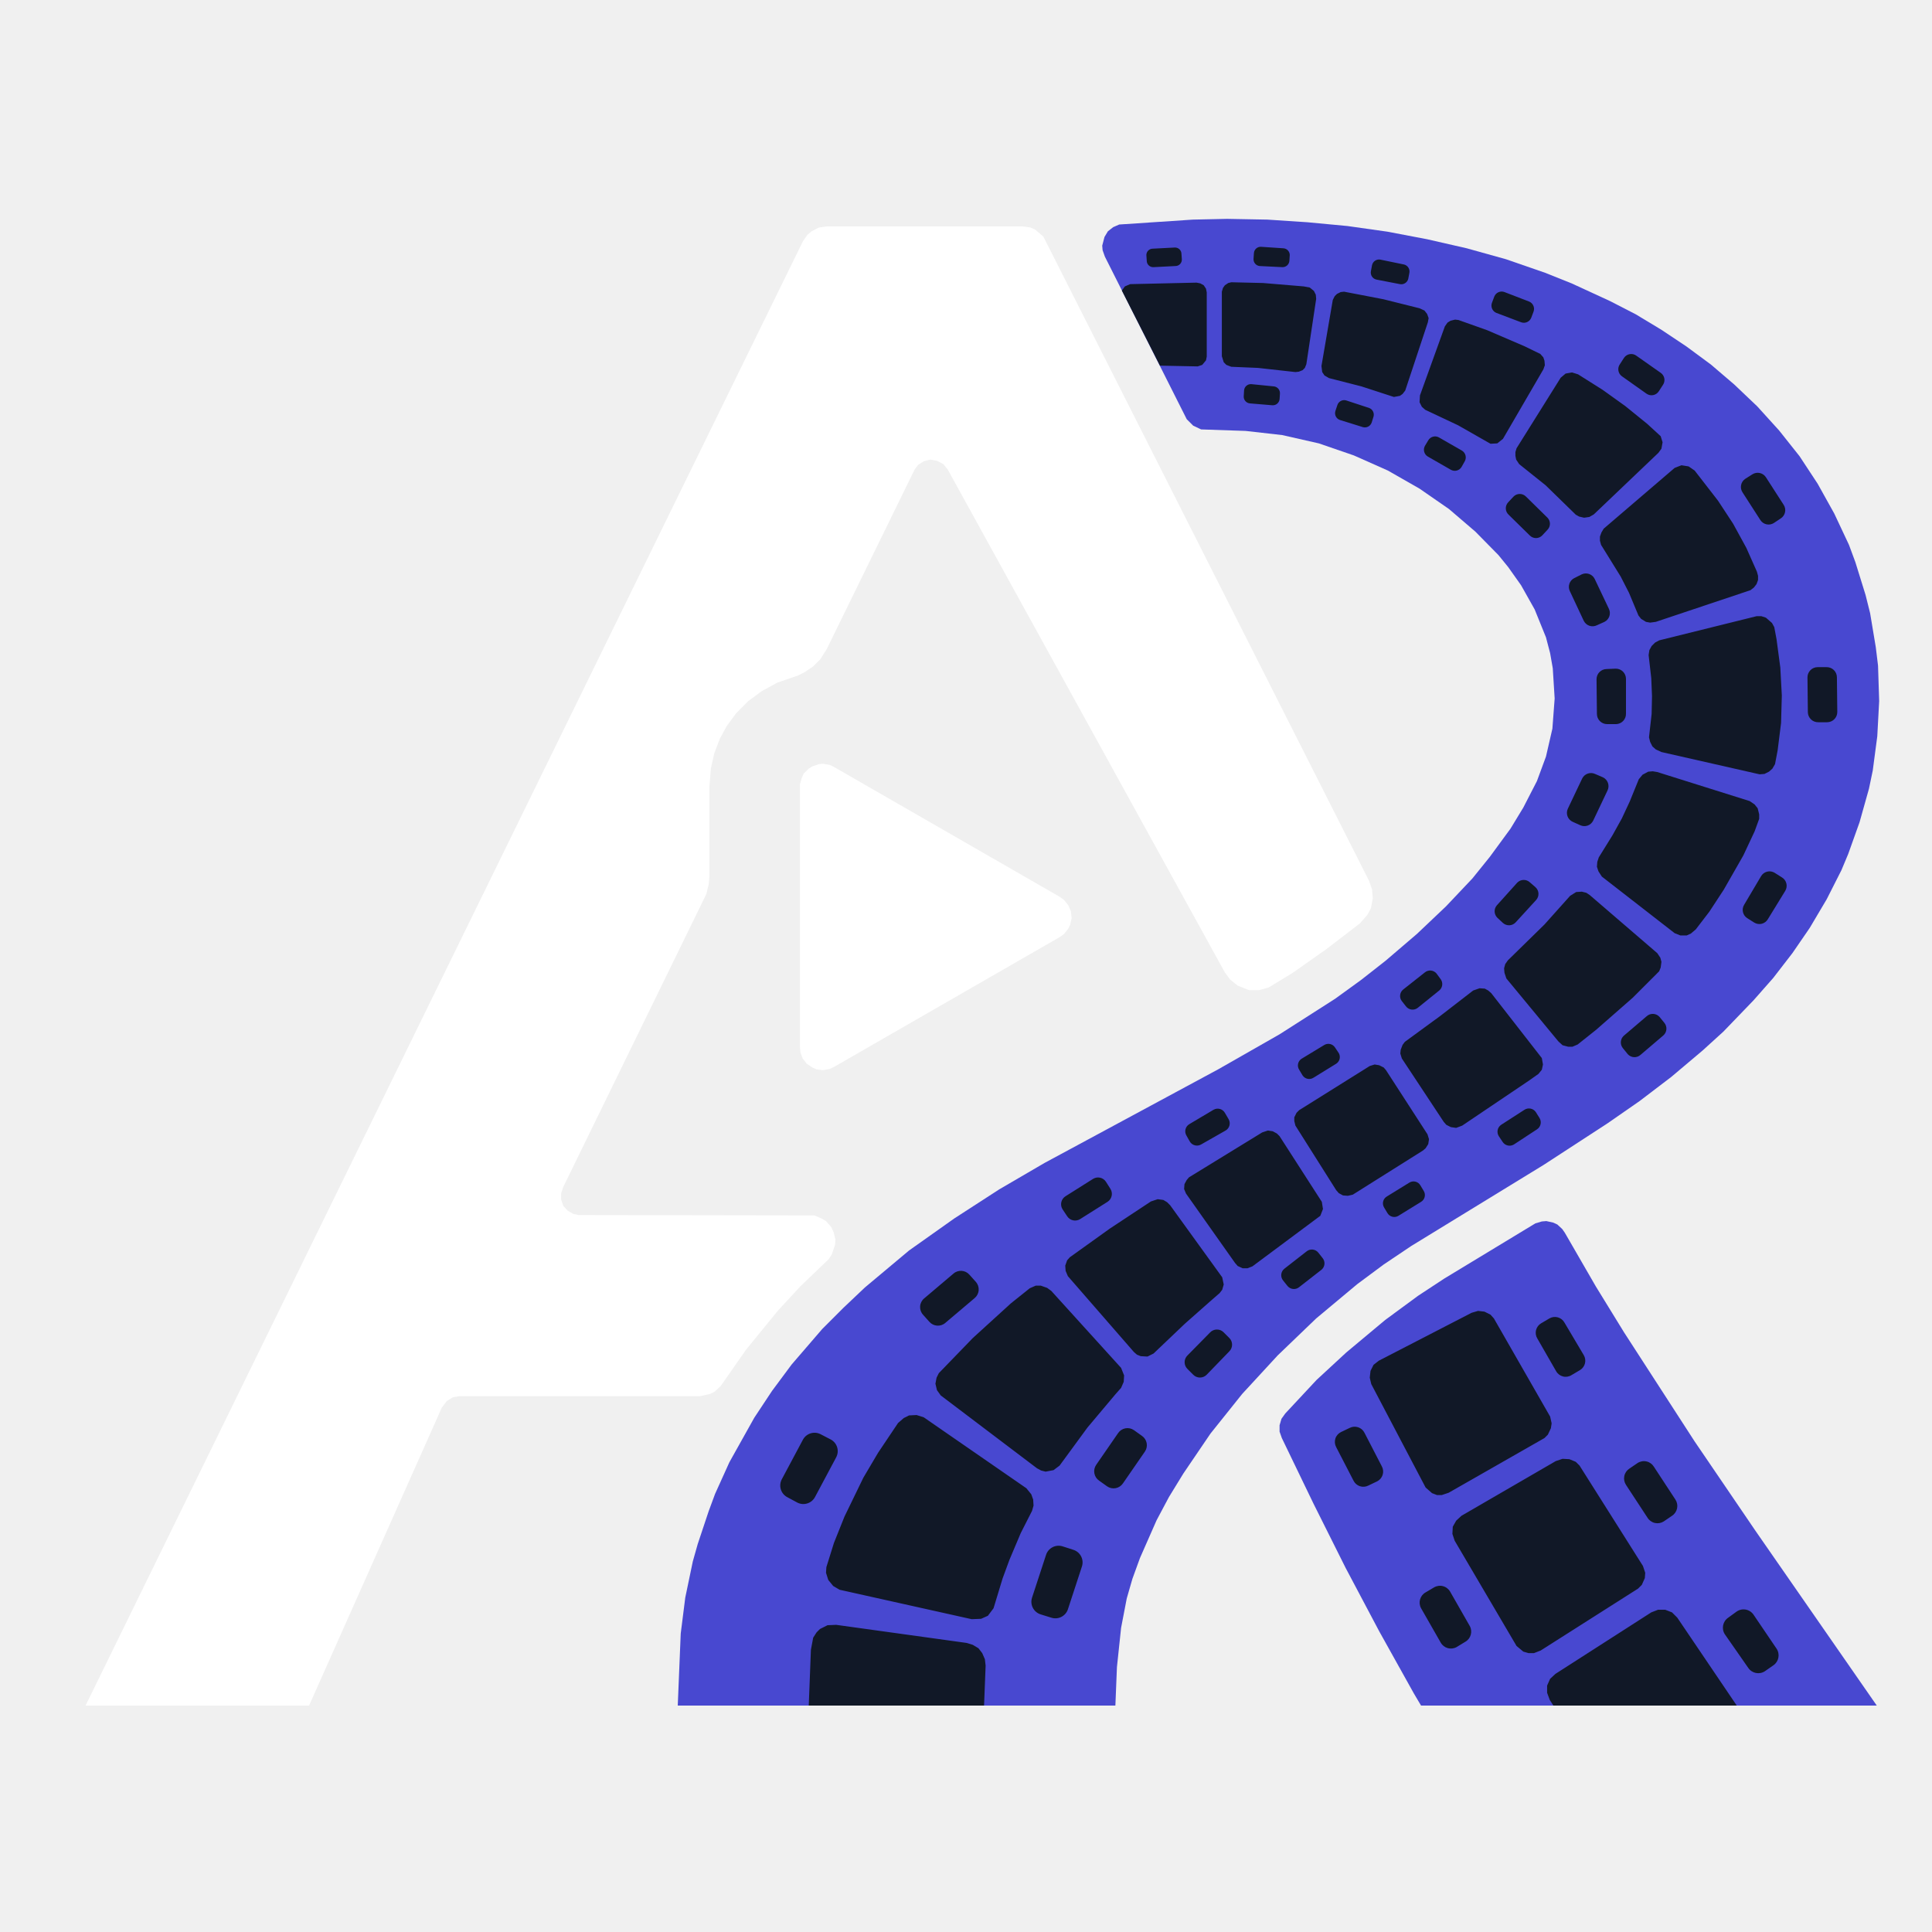
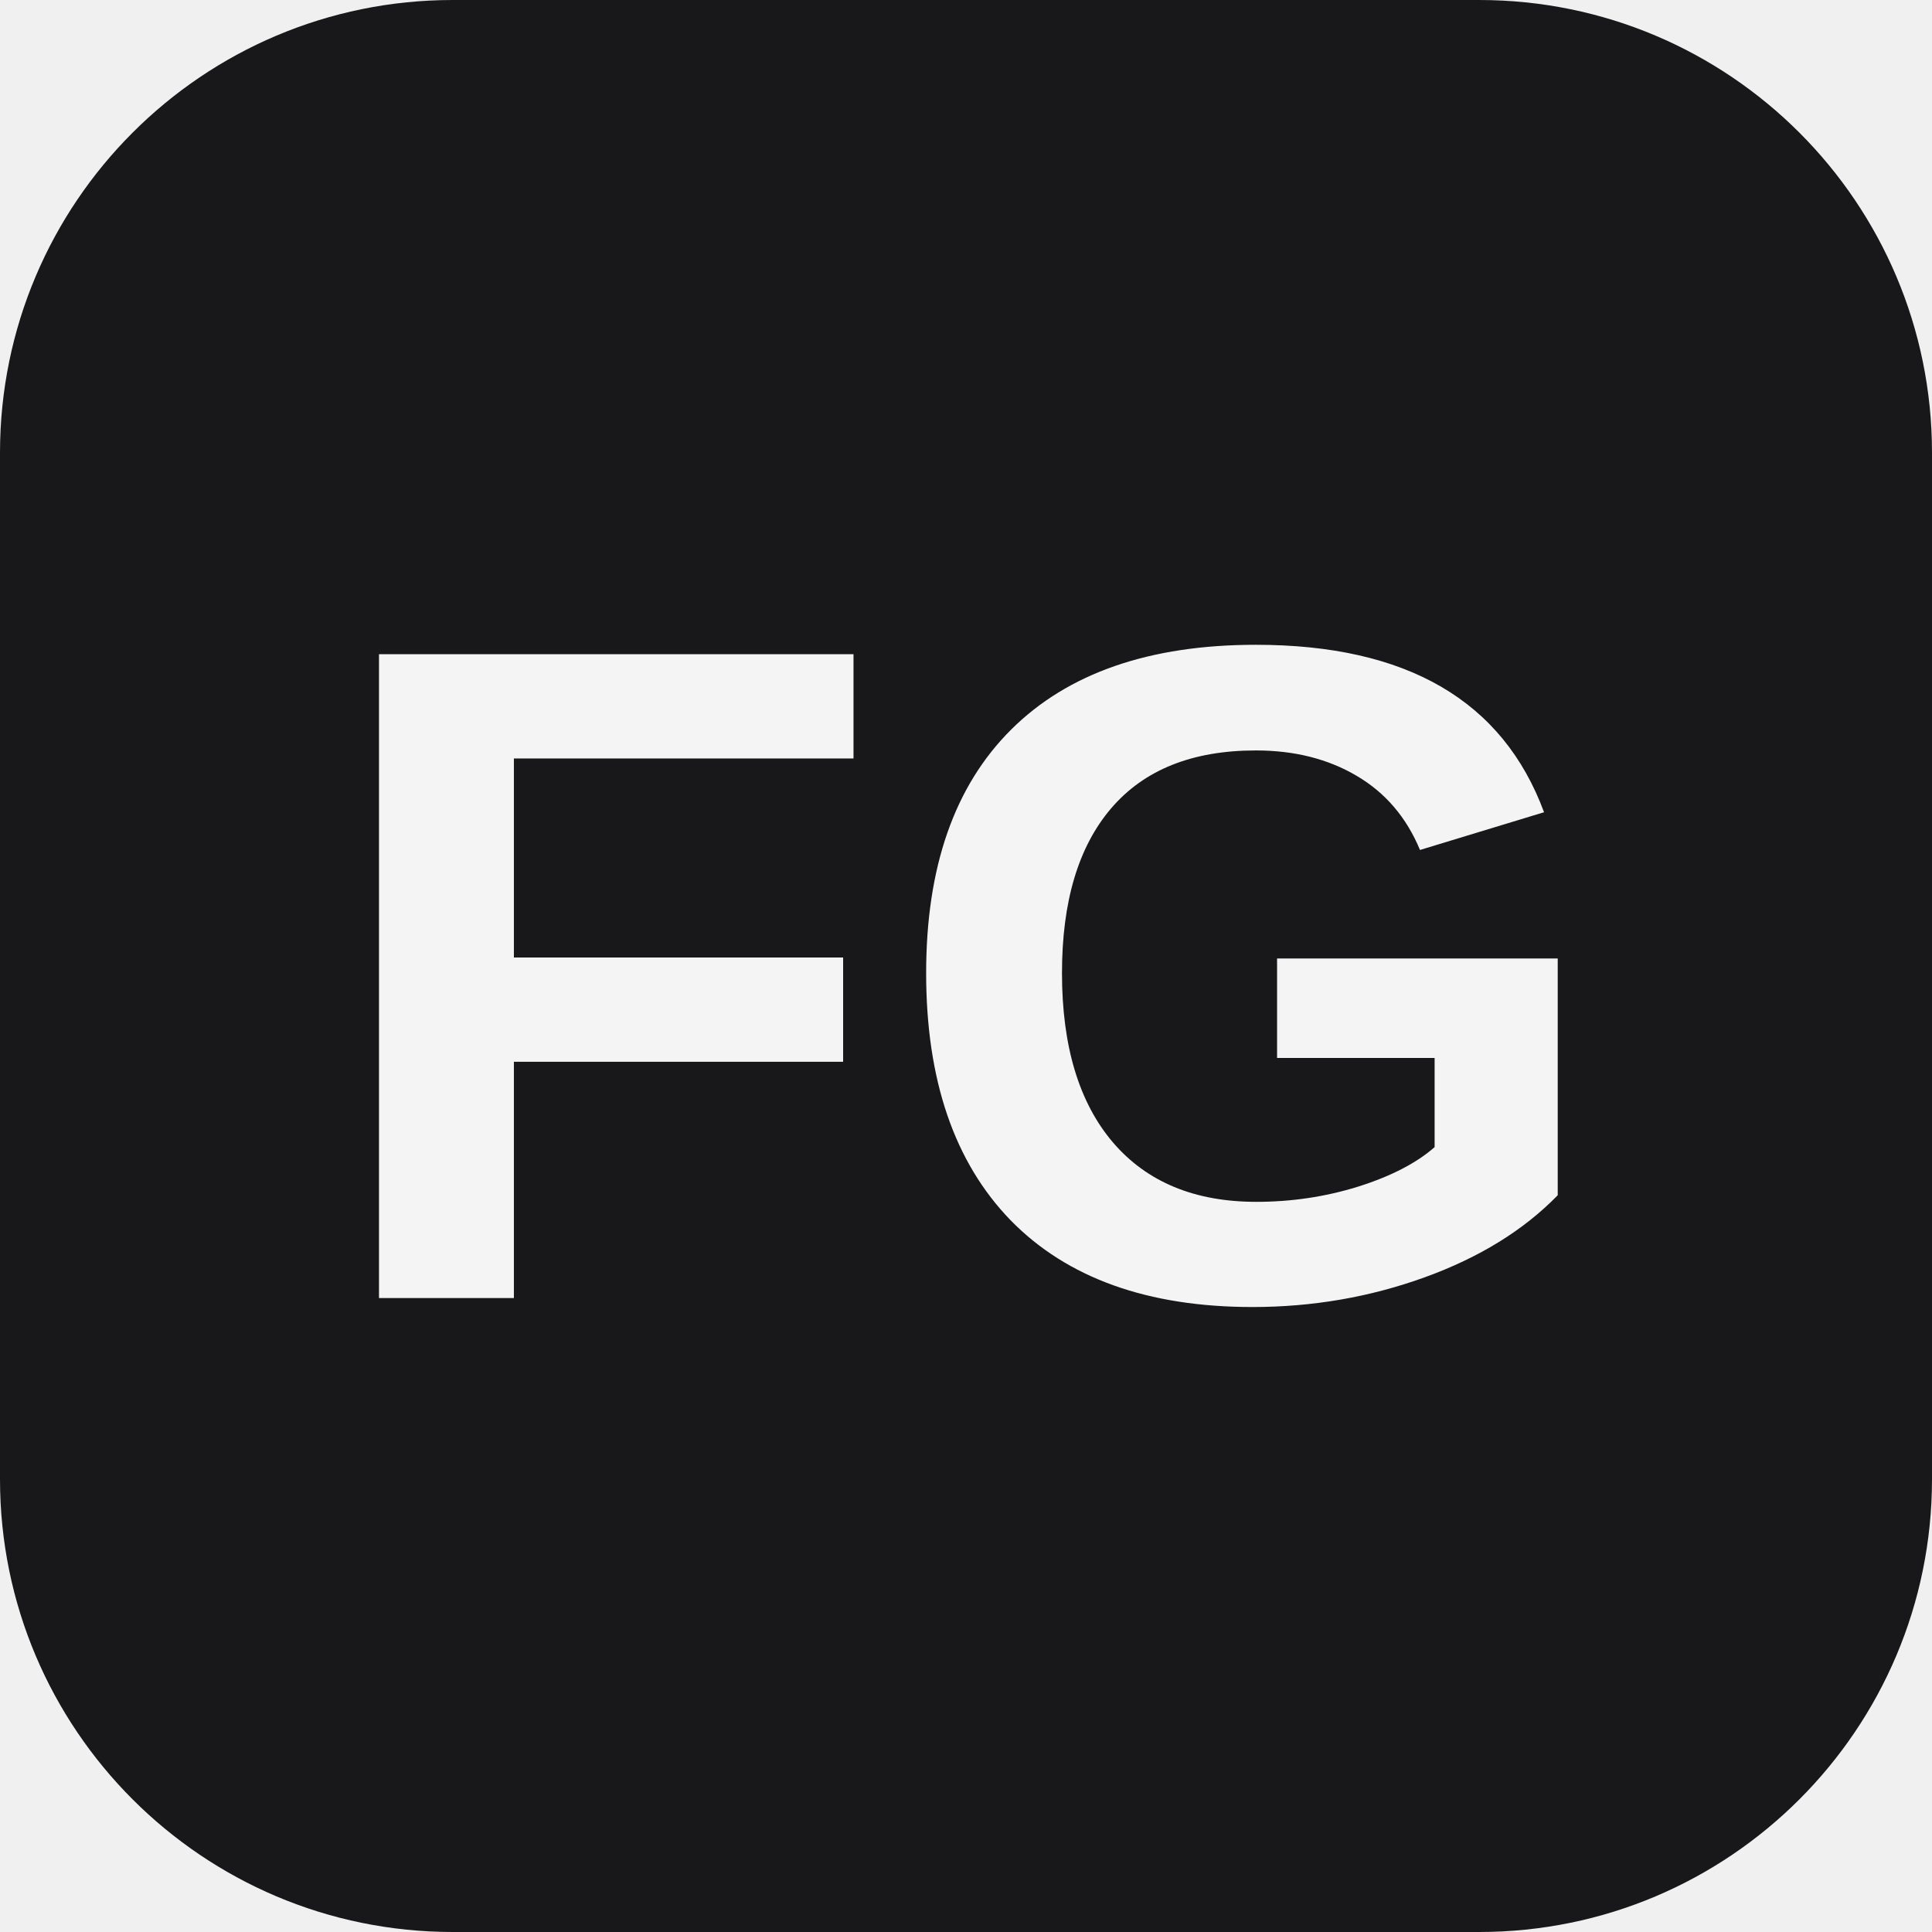
- <svg xmlns="http://www.w3.org/2000/svg" viewBox="0 0 512 512">
-   <clipPath id="b">
-     <path d="M0 0H512V452H0Z" />
-   </clipPath>
-   <g clip-path="url(#b)">
-     <path fill="#FFFFFF" d="M13.9 469.9 l-0.7 2.6 l0.1 1.4 l0.5 1.9 l0.7 1.2 l1.3 1.5 l1.2 0.7 l1.9 0.7 l46.1 0.1 l1.9-0.3 l1.9-0.8 l1.5-1.4 l1-1.7 l45.8-102.8 l1.3-1.7 l1.6-1 l1.7-0.3 l63.8 0 l2.7-0.6 l1.2-0.6 l1.6-1.5 l6.7-9.6 l8.4-10.3 l6-6.5 l7.5-7.2 l0.8-1.2 l0.9-2.6 l0.1-1.4 l-0.5-2 l-0.6-1.3 l-1.4-1.6 l-1.2-0.7 l-1.9-0.8 l-62.5-0.1 l-1.4-0.3 l-1.5-0.9 l-1.1-1.2 l-0.6-1.7 l0-1.6 l0.5-1.6 l38-77.8 l0.6-2.5 l0.2-2.1 l0-23.8 l0.4-4.9 l0.9-4 l1.5-3.9 l1.8-3.3 l2.5-3.4 l3.2-3.2 l3.5-2.6 l4.2-2.3 l5.5-1.9 l1.8-0.9 l2.2-1.5 l1.9-1.9 l1.7-2.7 l23.3-47.6 l0.9-1.2 l1.6-1 l1.6-0.4 l1.8 0.3 l1.7 0.9 l1.2 1.5 l73.4 133.2 l1.4 1.9 l2 1.6 l3 1.2 l2.6 0 l2.6-0.7 l6.4-3.9 l8.8-6.2 l9-6.9 l2-2.3 l0.9-1.7 l0.5-2.6 l-0.2-2.4 l-0.8-2.3 l-86.3-170.7 l-2.1-1.8 l-1.3-0.6 l-2.1-0.3 l-51.9 0 l-2.1 0.3 l-1.9 1 l-1.1 0.9 l-1.2 1.7zM221.1 203.3 l-1.2-0.6 l-1.8-0.3 l-1.1 0.1 l-1.7 0.6 l-1 0.6 l-1.3 1.3 l-0.5 1.1 l-0.5 1.7 l0 69.7 l0.1 1.3 l0.6 1.7 l1.1 1.4 l1.5 1 l1.1 0.5 l1.7 0.2 l1.8-0.3 l1.2-0.6 l59.8-34.4 l1.1-0.8 l1.1-1.4 l0.5-1 l0.4-1.8 l-0.2-1.8 l-0.7-1.6 l-1.1-1.4 l-1.1-0.8z" />
-     <path fill="#4848D0" d="M340.6 374.6 l-1 1.4 l-0.5 1.7 l0 1.7 l0.6 1.7 l8.4 17.4 l8.5 17 l8.9 16.8 l9.2 16.5 l12.8 21.6 l13.4 21.1 l32.8 47.6 l1.6 1.6 l1.6 0.8 l1.8 0.2 l1.7-0.3 l1.6-0.8 l74-51.2 l1.6-1.7 l0.9-2.2 l-0.1-2.3 l-0.9-2.2 l-52.2-75.2 l-16.2-23.8 l-18.7-28.9 l-7.5-12.2 l-8.2-14.2 l-0.7-1 l-1.3-1.2 l-1.1-0.5 l-1.8-0.4 l-1.2 0.1 l-1.7 0.5 l-24.1 14.6 l-7 4.6 l-8.7 6.4 l-10.3 8.6 l-7.9 7.3zM178.3 483.8 l0.3 2.3 l1.3 2 l1.9 1.4 l2.2 0.5 l104 4 l2.3-0.4 l2-1.2 l1.1-1.4 l0.7-2.2 l1.9-47 l1.1-10.4 l1.5-7.8 l1.5-5.2 l2-5.5 l4.4-10 l3.3-6.2 l3.8-6.2 l7.2-10.6 l8.4-10.5 l9.4-10.2 l10.2-9.8 l10.9-9.1 l7-5.2 l7.3-4.9 l35.1-21.5 l16.9-11 l8.5-5.9 l8.4-6.4 l8.3-7 l5.5-5 l8-8.3 l5.2-5.9 l5.1-6.6 l4.6-6.7 l4.5-7.6 l3.9-7.7 l1.8-4.3 l3-8.4 l2.5-8.9 l1-4.8 l1.2-9.1 l0.5-9.3 l-0.3-9.4 l-0.6-4.9 l-1.5-9 l-1.2-4.8 l-2.7-8.7 l-1.7-4.6 l-3.9-8.3 l-4.4-7.9 l-4.8-7.3 l-5.4-6.8 l-5.8-6.4 l-6.1-5.8 l-6.2-5.3 l-6.5-4.8 l-6.6-4.4 l-6.8-4.1 l-6.8-3.5 l-10.2-4.7 l-7-2.8 l-10.4-3.6 l-10.4-2.9 l-10.5-2.4 l-10.5-2 l-10.6-1.5 l-10.6-1 l-10.6-0.7 l-10.7-0.2 l-9.1 0.2 l-19.5 1.3 l-1.6 0.7 l-1.4 1.1 l-0.9 1.5 l-0.6 2.3 l0.1 1.2 l0.6 1.7 l21.7 43.1 l1.7 1.7 l2.1 1 l11.8 0.4 l9.7 1.1 l9.7 2.2 l9.3 3.2 l9 4 l8.4 4.8 l7.8 5.4 l7 6 l6.1 6.2 l2.6 3.2 l3.4 4.8 l3.6 6.4 l3 7.4 l1.1 4.2 l0.7 4 l0.5 8 l-0.6 8 l-1.7 7.4 l-2.4 6.5 l-3.6 7 l-3.4 5.6 l-5.5 7.5 l-4.6 5.7 l-7 7.4 l-7.7 7.3 l-8.3 7.1 l-6.5 5.1 l-6.9 5 l-14.7 9.4 l-16.3 9.3 l-46 24.8 l-12 7 l-11.9 7.7 l-12 8.5 l-11.7 9.8 l-5.7 5.4 l-5.6 5.6 l-8.1 9.4 l-5.2 7 l-4.7 7.1 l-6.6 11.8 l-3.8 8.4 l-1.7 4.6 l-2.9 8.7 l-1.3 4.6 l-2 9.6 l-1.2 9.5z" />
-     <path fill="#111827" d="M365.4 360.6 l-1.4 1.1 l-0.8 1.6 l-0.2 1.8 l0.4 1.7 l14.4 27.4 l1.7 1.5 l1.3 0.5 l1.3 0 l1.8-0.6 l25.4-14.5 l0.9-0.9 l0.8-1.7 l0.2-1.3 l-0.4-1.8 l-14.9-26 l-0.9-1 l-1.6-0.8 l-1.7-0.2 l-1.7 0.5zM387.3 401.7 l-1.4 1.3 l-0.9 1.6 l-0.1 1.9 l0.6 1.8 l16.4 27.9 l1.8 1.5 l1.4 0.4 l1.4 0 l1.8-0.7 l25.8-16.4 l1-1 l0.8-1.8 l0.1-1.4 l-0.6-1.8 l-16.8-26.6 l-1-1 l-1.7-0.7 l-1.8-0.1 l-1.8 0.6zM412.2 443.6 l-1.4 1.3 l-0.8 1.8 l0 1.9 l0.7 1.9 l9 14 l9.4 14.1 l2 1.5 l2.4 0.3 l2.3-0.8 l25.7-17.7 l1-1.1 l0.7-1.8 l0.1-1.5 l-0.6-1.9 l-18.2-26.9 l-1.4-1.4 l-1.8-0.7 l-1.9 0 l-1.8 0.7zM440.2 485.8 l-1.1 1 l-0.9 1.8 l-0.2 1.9 l0.6 1.9 l17.9 25.9 l1 1.1 l1.8 0.9 l2 0.2 l1.8-0.6 l26-18 l1-1.1 l0.7-1.9 l0.1-1.5 l-0.6-1.9 l-17.9-25.9 l-1-1.1 l-1.8-0.9 l-2-0.1 l-1.9 0.6zM414.6 350.5l5.1 8.6a2.9 2.9 0 0 1 -1 4l-2.2 1.3a2.9 2.9 0 0 1 -4.1-1l-5-8.7a2.9 2.9 0 0 1 1-4l2.2-1.3a2.9 2.9 0 0 1 4 1.1zM361.6 379.7l4.6 8.9a2.9 2.9 0 0 1 -1.3 4l-2.3 1.1a2.9 2.9 0 0 1 -3.9-1.3l-4.6-8.9a2.9 2.9 0 0 1 1.3-4l2.3-1.1a2.9 2.9 0 0 1 3.9 1.3zM438.3 388.7l5.7 8.7a3.1 3.1 0 0 1 -0.9 4.3l-2.2 1.5a3.1 3.1 0 0 1 -4.3-1l-5.7-8.7a3.1 3.1 0 0 1 0.9-4.3l2.2-1.5a3.1 3.1 0 0 1 4.3 1zM384.3 421.8l5.2 9.1a3.1 3.1 0 0 1 -1.2 4.2l-2.3 1.4a3.1 3.1 0 0 1 -4.2-1.2l-5.2-9.1a3.1 3.1 0 0 1 1.2-4.2l2.2-1.3a3.1 3.1 0 0 1 4.3 1.1zM464.7 427.9l6.1 9a3.2 3.2 0 0 1 -0.8 4.4l-2.3 1.6a3.2 3.2 0 0 1 -4.4-0.9l-6.2-8.9a3.2 3.2 0 0 1 0.9-4.4l2.2-1.6a3.2 3.2 0 0 1 4.5 0.8zM299.5 75.3 l-1.4 0.6 l-0.8 1.1 l10.1 19.9 l10 0.2 l1.2-0.4 l1-1.2 l0.2-1 l0-17 l-0.2-1 l-0.6-0.9 l-0.9-0.5 l-1-0.2zM326.3 74.8 l-0.8 0.2 l-0.9 0.6 l-0.5 0.7 l-0.3 1 l0 17.1 l0.5 1.6 l0.7 0.7 l1.3 0.5 l7.1 0.3 l9.9 1.1 l0.9-0.1 l1-0.4 l0.6-0.6 l0.4-1 l2.6-17.3 l-0.1-1.1 l-0.5-1 l-1.1-0.9 l-1.6-0.3 l-10.8-0.9zM356.2 77.3 l-0.9 0.1 l-1 0.5 l-0.6 0.6 l-0.5 1 l-3 17.5 l0.2 1.6 l0.6 0.9 l1.2 0.7 l8.6 2.2 l8.6 2.8 l1.6-0.3 l0.7-0.5 l0.7-0.9 l6-18.1 l0.2-1.1 l-0.4-1.1 l-0.7-0.9 l-1.3-0.6 l-9.6-2.4zM386.5 84.8 l-0.9-0.1 l-1.2 0.3 l-0.8 0.5 l-0.7 1 l-6.6 18.3 l-0.1 1.8 l0.6 1.2 l0.9 0.8 l8.7 4.1 l8.6 4.9 l1.8-0.1 l1.5-1.2 l10.7-18.4 l0.4-1.1 l-0.1-1.2 l-0.3-0.9 l-0.8-0.9 l-4.1-2 l-10-4.3zM401.9 118.8 l-0.3 1 l0 1 l0.2 1 l0.8 1.2 l7 5.6 l8 7.8 l0.9 0.5 l1.3 0.3 l1.4-0.2 l1.2-0.7 l17.1-16.3 l0.8-1.1 l0.3-1.7 l-0.5-1.6 l-3.6-3.3 l-5.8-4.7 l-6-4.3 l-6.5-4.1 l-1.6-0.5 l-1.7 0.3 l-1.3 1.1zM425 140.1 l-0.6 1 l-0.4 1.1 l0 1.1 l0.3 1.1 l5.2 8.4 l2.2 4.3 l2.5 6 l0.7 0.9 l1.3 0.8 l1.1 0.2 l1.5-0.2 l25.1-8.4 l0.9-0.7 l0.7-0.9 l0.4-1.1 l0-1.1 l-0.3-1.1 l-2.8-6.3 l-3.5-6.4 l-4-6.1 l-6.2-8 l-1.6-1.1 l-1.9-0.3 l-1.8 0.7zM439.7 169.7 l-1.1 0.6 l-0.9 0.9 l-0.6 1.1 l-0.2 1.3 l0.7 6.1 l0.2 4.8 l-0.1 4.7 l-0.7 6.2 l0.3 1.2 l0.6 1.2 l0.9 0.8 l1.5 0.7 l26 5.9 l1.3-0.1 l1.2-0.6 l0.9-0.8 l0.7-1.2 l0.7-3.7 l0.9-7.2 l0.2-7.3 l-0.4-7.4 l-1-7.5 l-0.6-3.2 l-0.6-1.1 l-1.6-1.4 l-1.2-0.4 l-1.3 0zM423.7 227.2 l-0.4 1.2 l-0.1 1.3 l0.4 1.2 l0.9 1.4 l19.3 15 l1.5 0.6 l1.7 0 l1.1-0.5 l1.3-1.1 l3.6-4.7 l3.8-5.8 l5.2-9.1 l3-6.4 l1.2-3.3 l0-1.2 l-0.4-1.6 l-0.8-1 l-1.3-0.9 l-24.5-7.7 l-1.2-0.2 l-1.2 0.1 l-1.5 0.8 l-1 1.2 l-2.4 5.9 l-2.1 4.5 l-2.5 4.5zM399.6 254.5 l-0.7 1 l-0.3 1.1 l0.1 1.2 l0.5 1.5 l13.8 16.7 l1.1 1 l1.5 0.4 l1.1 0 l1.4-0.6 l4.9-3.9 l9.7-8.5 l7-7 l0.4-1 l0.2-1.5 l-0.3-1.1 l-0.8-1.2 l-17.9-15.4 l-0.9-0.6 l-1.2-0.3 l-1.5 0.1 l-1.6 1 l-6.8 7.6zM372.3 276.1 l-0.6 0.8 l-0.5 1.3 l-0.1 1 l0.4 1.3 l11.1 16.8 l0.7 0.8 l1.2 0.6 l1.4 0.2 l1.6-0.6 l17.8-12 l2.4-1.7 l0.9-1.1 l0.3-1.4 l-0.3-1.7 l-13.4-17.2 l-0.8-0.7 l-0.9-0.5 l-1.4-0.1 l-1.7 0.6 l-8.8 6.8zM344.3 294.2 l-0.7 0.7 l-0.6 1.2 l0 1 l0.3 1.2 l10.8 17.1 l0.7 0.8 l1.1 0.6 l1.3 0.1 l1.3-0.3 l18.6-11.7 l0.7-0.6 l0.7-1.1 l0.2-1.3 l-0.4-1.3 l-11-17 l-0.6-0.7 l-1.2-0.6 l-1.2-0.2 l-1.3 0.4zM315.1 312 l-0.6 0.7 l-0.6 1.1 l-0.1 1.3 l0.5 1.2 l13 18.4 l0.7 0.8 l1.3 0.6 l1.3 0 l1.3-0.5 l18-13.4 l0.7-1.8 l-0.3-1.9 l-11.2-17.4 l-0.7-0.7 l-1.1-0.6 l-1.3-0.2 l-1.5 0.5zM283.5 333.2 l-0.7 0.8 l-0.5 1.4 l0.1 1.4 l0.6 1.4 l17.5 20.1 l0.8 0.7 l1 0.4 l1.8 0.1 l1.6-0.8 l8.3-7.9 l6.9-6.1 l2.3-2 l0.7-0.9 l0.4-1.4 l-0.4-1.9 l-13.8-19.1 l-0.8-0.8 l-1-0.6 l-1.5-0.2 l-1.8 0.6 l-10.9 7.2zM248.8 363.9 l-0.6 1.2 l-0.3 1.6 l0.4 1.7 l1 1.4 l25.5 19.3 l1.1 0.6 l1.2 0.3 l2.1-0.4 l1.6-1.2 l7.4-10.1 l7.4-8.8 l1.5-1.7 l0.7-1.6 l0.1-1.7 l-0.8-2 l-18.5-20.4 l-1.1-0.8 l-1.7-0.6 l-1.3 0 l-1.6 0.7 l-5 4 l-10.1 9.2zM219 415.3 l-0.1 1.5 l0.6 1.9 l1.3 1.6 l1.7 1 l35 7.8 l2.5-0.1 l1.8-0.8 l1.5-2 l2.4-7.9 l1.8-4.9 l3-7.1 l3-5.9 l0.4-1.4 l-0.1-1.6 l-0.5-1.4 l-1.3-1.6 l-27.2-18.8 l-1.9-0.6 l-2 0.1 l-1.4 0.7 l-1.5 1.3 l-5.3 7.9 l-3.9 6.6 l-5 10.3 l-2.8 7zM213.4 476 l0.4 1.6 l1.2 2 l1.3 1 l2.1 0.8 l35.4 1.4 l1.7-0.2 l2-1 l1.5-1.7 l0.5-1 l0.3-1.7 l1.4-35.8 l-0.2-1.7 l-0.7-1.6 l-1-1.3 l-1.5-0.9 l-1.6-0.5 l-34.6-4.8 l-2.3 0.1 l-2 1 l-0.9 0.9 l-0.9 1.4 l-0.6 3.2zM305.5 65.9l5.8-0.3a1.7 1.7 0 0 1 1.8 1.7l0.1 1.4a1.7 1.7 0 0 1 -1.7 1.8l-5.8 0.3a1.7 1.7 0 0 1 -1.8-1.7l-0.1-1.5a1.7 1.7 0 0 1 1.7-1.7zM334.1 65.4l6 0.4a1.8 1.8 0 0 1 1.7 1.8l-0.1 1.5a1.8 1.8 0 0 1 -1.8 1.7l-6.1-0.3a1.8 1.8 0 0 1 -1.6-1.9l0.1-1.5a1.8 1.8 0 0 1 1.8-1.7zM331.6 101.8l6 0.6a1.8 1.8 0 0 1 1.6 1.9l-0.1 1.5a1.8 1.8 0 0 1 -1.9 1.6l-6-0.5a1.8 1.8 0 0 1 -1.6-1.9l0.1-1.6a1.8 1.8 0 0 1 1.9-1.6zM365.8 68.8l6.3 1.3a1.9 1.9 0 0 1 1.4 2.2l-0.3 1.6a1.9 1.9 0 0 1 -2.2 1.4l-6.2-1.2a1.9 1.9 0 0 1 -1.5-2.2l0.3-1.6a1.9 1.9 0 0 1 2.2-1.5zM356.7 106.1l6.1 2a1.9 1.9 0 0 1 1.2 2.3l-0.5 1.6a1.9 1.9 0 0 1 -2.3 1.2l-6.1-1.9a1.9 1.9 0 0 1 -1.2-2.4l0.5-1.5a1.9 1.9 0 0 1 2.3-1.3zM398.7 77.4l6.5 2.5a2.1 2.1 0 0 1 1.2 2.7l-0.6 1.6a2.1 2.1 0 0 1 -2.7 1.2l-6.6-2.5a2.1 2.1 0 0 1 -1.1-2.7l0.6-1.6a2.1 2.1 0 0 1 2.7-1.2zM381.3 115.9l6.1 3.5a2.1 2.1 0 0 1 0.8 2.8l-0.9 1.6a2.1 2.1 0 0 1 -2.8 0.7l-6.1-3.5a2.1 2.1 0 0 1 -0.8-2.8l0.9-1.5a2.1 2.1 0 0 1 2.8-0.8zM433.7 94.3l6.4 4.5a2.3 2.3 0 0 1 0.6 3.2l-1.1 1.7a2.3 2.3 0 0 1 -3.3 0.6l-6.5-4.6a2.3 2.3 0 0 1 -0.5-3.2l1.1-1.7a2.3 2.3 0 0 1 3.3-0.5zM404.4 131.6l5.7 5.6a2.3 2.3 0 0 1 0 3.2l-1.4 1.5a2.3 2.3 0 0 1 -3.3 0l-5.6-5.5a2.3 2.3 0 0 1 -0.1-3.3l1.4-1.5a2.3 2.3 0 0 1 3.3 0zM468 126.5l4.7 7.3a2.6 2.6 0 0 1 -0.8 3.6l-1.8 1.2a2.6 2.6 0 0 1 -3.6-0.8l-4.7-7.3a2.6 2.6 0 0 1 0.7-3.6l1.9-1.2a2.6 2.6 0 0 1 3.6 0.8zM422.6 153.4l3.8 8a2.6 2.6 0 0 1 -1.2 3.4l-2 0.9a2.6 2.6 0 0 1 -3.5-1.2l-3.7-7.9a2.6 2.6 0 0 1 1.2-3.4l2-1a2.6 2.6 0 0 1 3.4 1.2zM486.8 179.5l0.1 9.2a2.7 2.7 0 0 1 -2.7 2.7l-2.3 0a2.7 2.7 0 0 1 -2.8-2.7l-0.1-9.2a2.7 2.7 0 0 1 2.7-2.7l2.3 0a2.7 2.7 0 0 1 2.8 2.7zM430.9 179.9l0 9.2a2.7 2.7 0 0 1 -2.6 2.8l-2.4 0a2.7 2.7 0 0 1 -2.7-2.7l-0.1-9.2a2.7 2.7 0 0 1 2.7-2.7l2.4-0.1a2.7 2.7 0 0 1 2.7 2.7zM473.1 236.1l-4.6 7.5a2.6 2.6 0 0 1 -3.6 0.9l-1.9-1.2a2.6 2.6 0 0 1 -0.8-3.5l4.5-7.6a2.6 2.6 0 0 1 3.6-0.9l1.9 1.2a2.6 2.6 0 0 1 0.9 3.6zM426 209.5l-3.8 8a2.6 2.6 0 0 1 -3.4 1.2l-2-0.9a2.6 2.6 0 0 1 -1.3-3.5l3.8-8a2.6 2.6 0 0 1 3.4-1.2l2.1 0.9a2.6 2.6 0 0 1 1.2 3.5zM440.8 274.4l-6.1 5.2a2.4 2.4 0 0 1 -3.3-0.2l-1.3-1.6a2.4 2.4 0 0 1 0.2-3.3l6.1-5.2a2.4 2.4 0 0 1 3.4 0.2l1.3 1.6a2.4 2.4 0 0 1 -0.3 3.3zM407.1 238.5l-5.4 5.9a2.4 2.4 0 0 1 -3.4 0.2l-1.5-1.4a2.4 2.4 0 0 1 -0.1-3.3l5.4-6a2.4 2.4 0 0 1 3.3-0.1l1.5 1.3a2.4 2.4 0 0 1 0.2 3.4zM407.3 299.3l-6.1 4a2.2 2.2 0 0 1 -3-0.7l-1-1.5a2.2 2.2 0 0 1 0.6-3l6.2-4a2.2 2.2 0 0 1 3 0.6l1 1.6a2.2 2.2 0 0 1 -0.7 3zM381.4 262.5l-5.7 4.6a2.2 2.2 0 0 1 -3.1-0.4l-1.1-1.4a2.2 2.2 0 0 1 0.4-3.1l5.7-4.5a2.2 2.2 0 0 1 3.1 0.3l1.1 1.5a2.2 2.2 0 0 1 -0.4 3zM376.6 318.5l-6 3.7a2.1 2.1 0 0 1 -2.9-0.7l-0.9-1.5a2.1 2.1 0 0 1 0.7-2.9l6-3.7a2.1 2.1 0 0 1 2.9 0.7l0.9 1.5a2.1 2.1 0 0 1 -0.7 2.9zM354.1 281.9l-6 3.7a2.1 2.1 0 0 1 -2.9-0.6l-0.9-1.5a2.1 2.1 0 0 1 0.6-2.9l6.1-3.7a2.1 2.1 0 0 1 2.8 0.7l1 1.5a2.1 2.1 0 0 1 -0.7 2.8zM350.2 336.5l-5.9 4.6a2.2 2.2 0 0 1 -3.1-0.3l-1.2-1.5a2.2 2.2 0 0 1 0.4-3.1l5.9-4.6a2.2 2.2 0 0 1 3.1 0.4l1.1 1.4a2.2 2.2 0 0 1 -0.3 3.1zM324.8 299.6l-6.5 3.7a2.2 2.2 0 0 1 -3-0.8l-0.9-1.6a2.2 2.2 0 0 1 0.8-3l6.4-3.8a2.2 2.2 0 0 1 3 0.8l1 1.7a2.2 2.2 0 0 1 -0.8 3zM325.8 358.1l-6 6.2a2.5 2.5 0 0 1 -3.6 0l-1.5-1.5a2.5 2.5 0 0 1 0-3.6l6-6.1a2.5 2.5 0 0 1 3.6 0l1.5 1.5a2.5 2.5 0 0 1 0 3.5zM293.5 318.5l-7.3 4.6a2.5 2.5 0 0 1 -3.4-0.8l-1.2-1.8a2.5 2.5 0 0 1 0.8-3.5l7.3-4.6a2.5 2.5 0 0 1 3.4 0.8l1.2 1.9a2.5 2.5 0 0 1 -0.8 3.4zM303.4 384.7l-5.8 8.4a3 3 0 0 1 -4.2 0.8l-2.1-1.5a3 3 0 0 1 -0.8-4.2l5.8-8.4a3 3 0 0 1 4.2-0.8l2.1 1.5a3 3 0 0 1 0.8 4.2zM258.3 344l-7.8 6.6a3 3 0 0 1 -4.2-0.3l-1.7-1.9a3 3 0 0 1 0.3-4.3l7.8-6.6a3 3 0 0 1 4.2 0.3l1.7 1.9a3 3 0 0 1 -0.3 4.3zM286.7 415.2l-3.7 11.3a3.5 3.5 0 0 1 -4.4 2.2l-2.9-0.9a3.5 3.5 0 0 1 -2.2-4.4l3.7-11.3a3.5 3.5 0 0 1 4.4-2.3l2.8 0.9a3.5 3.5 0 0 1 2.3 4.5zM221.6 386.2l-5.6 10.5a3.5 3.5 0 0 1 -4.7 1.5l-2.6-1.4a3.5 3.5 0 0 1 -1.5-4.8l5.6-10.5a3.5 3.5 0 0 1 4.7-1.4l2.7 1.4a3.5 3.5 0 0 1 1.4 4.7z" />
-   </g>
+ <svg xmlns="http://www.w3.org/2000/svg" viewBox="0 0 64 64">
+   <rect width="64" height="64" rx="15" fill="#18181b" />
+   <text x="32" y="43" text-anchor="middle" fill="#f4f4f5" font-family="Arial,sans-serif" font-size="31" font-weight="700">FG</text>
</svg>
